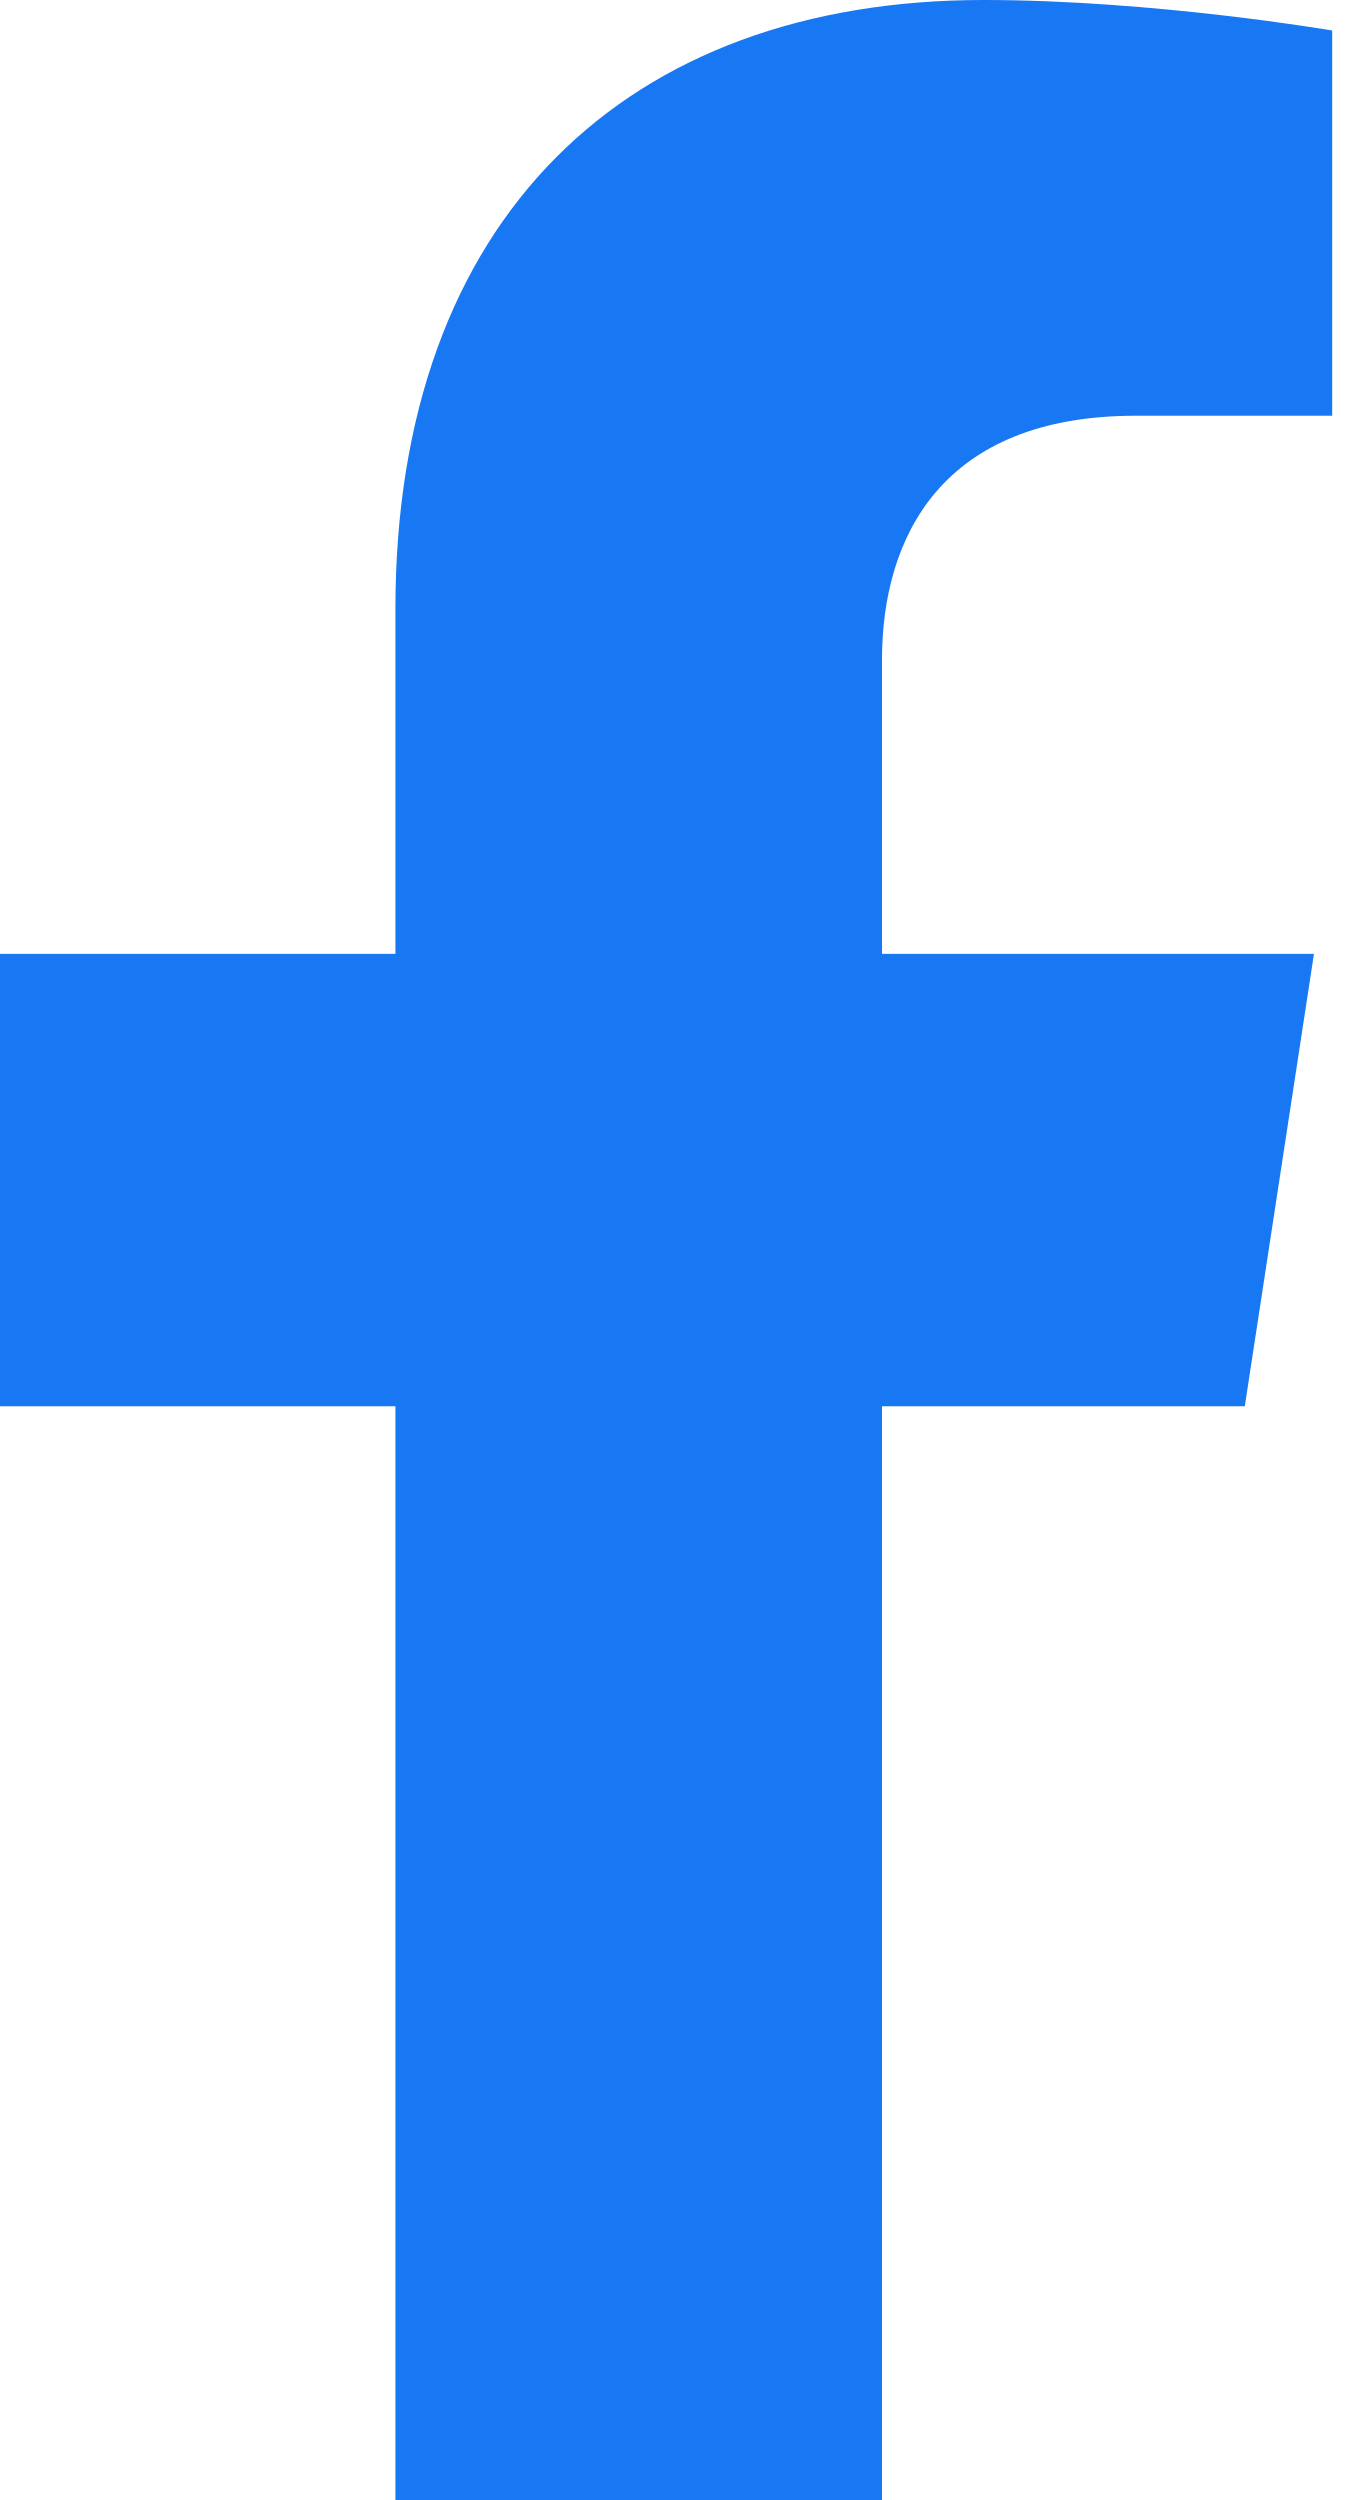
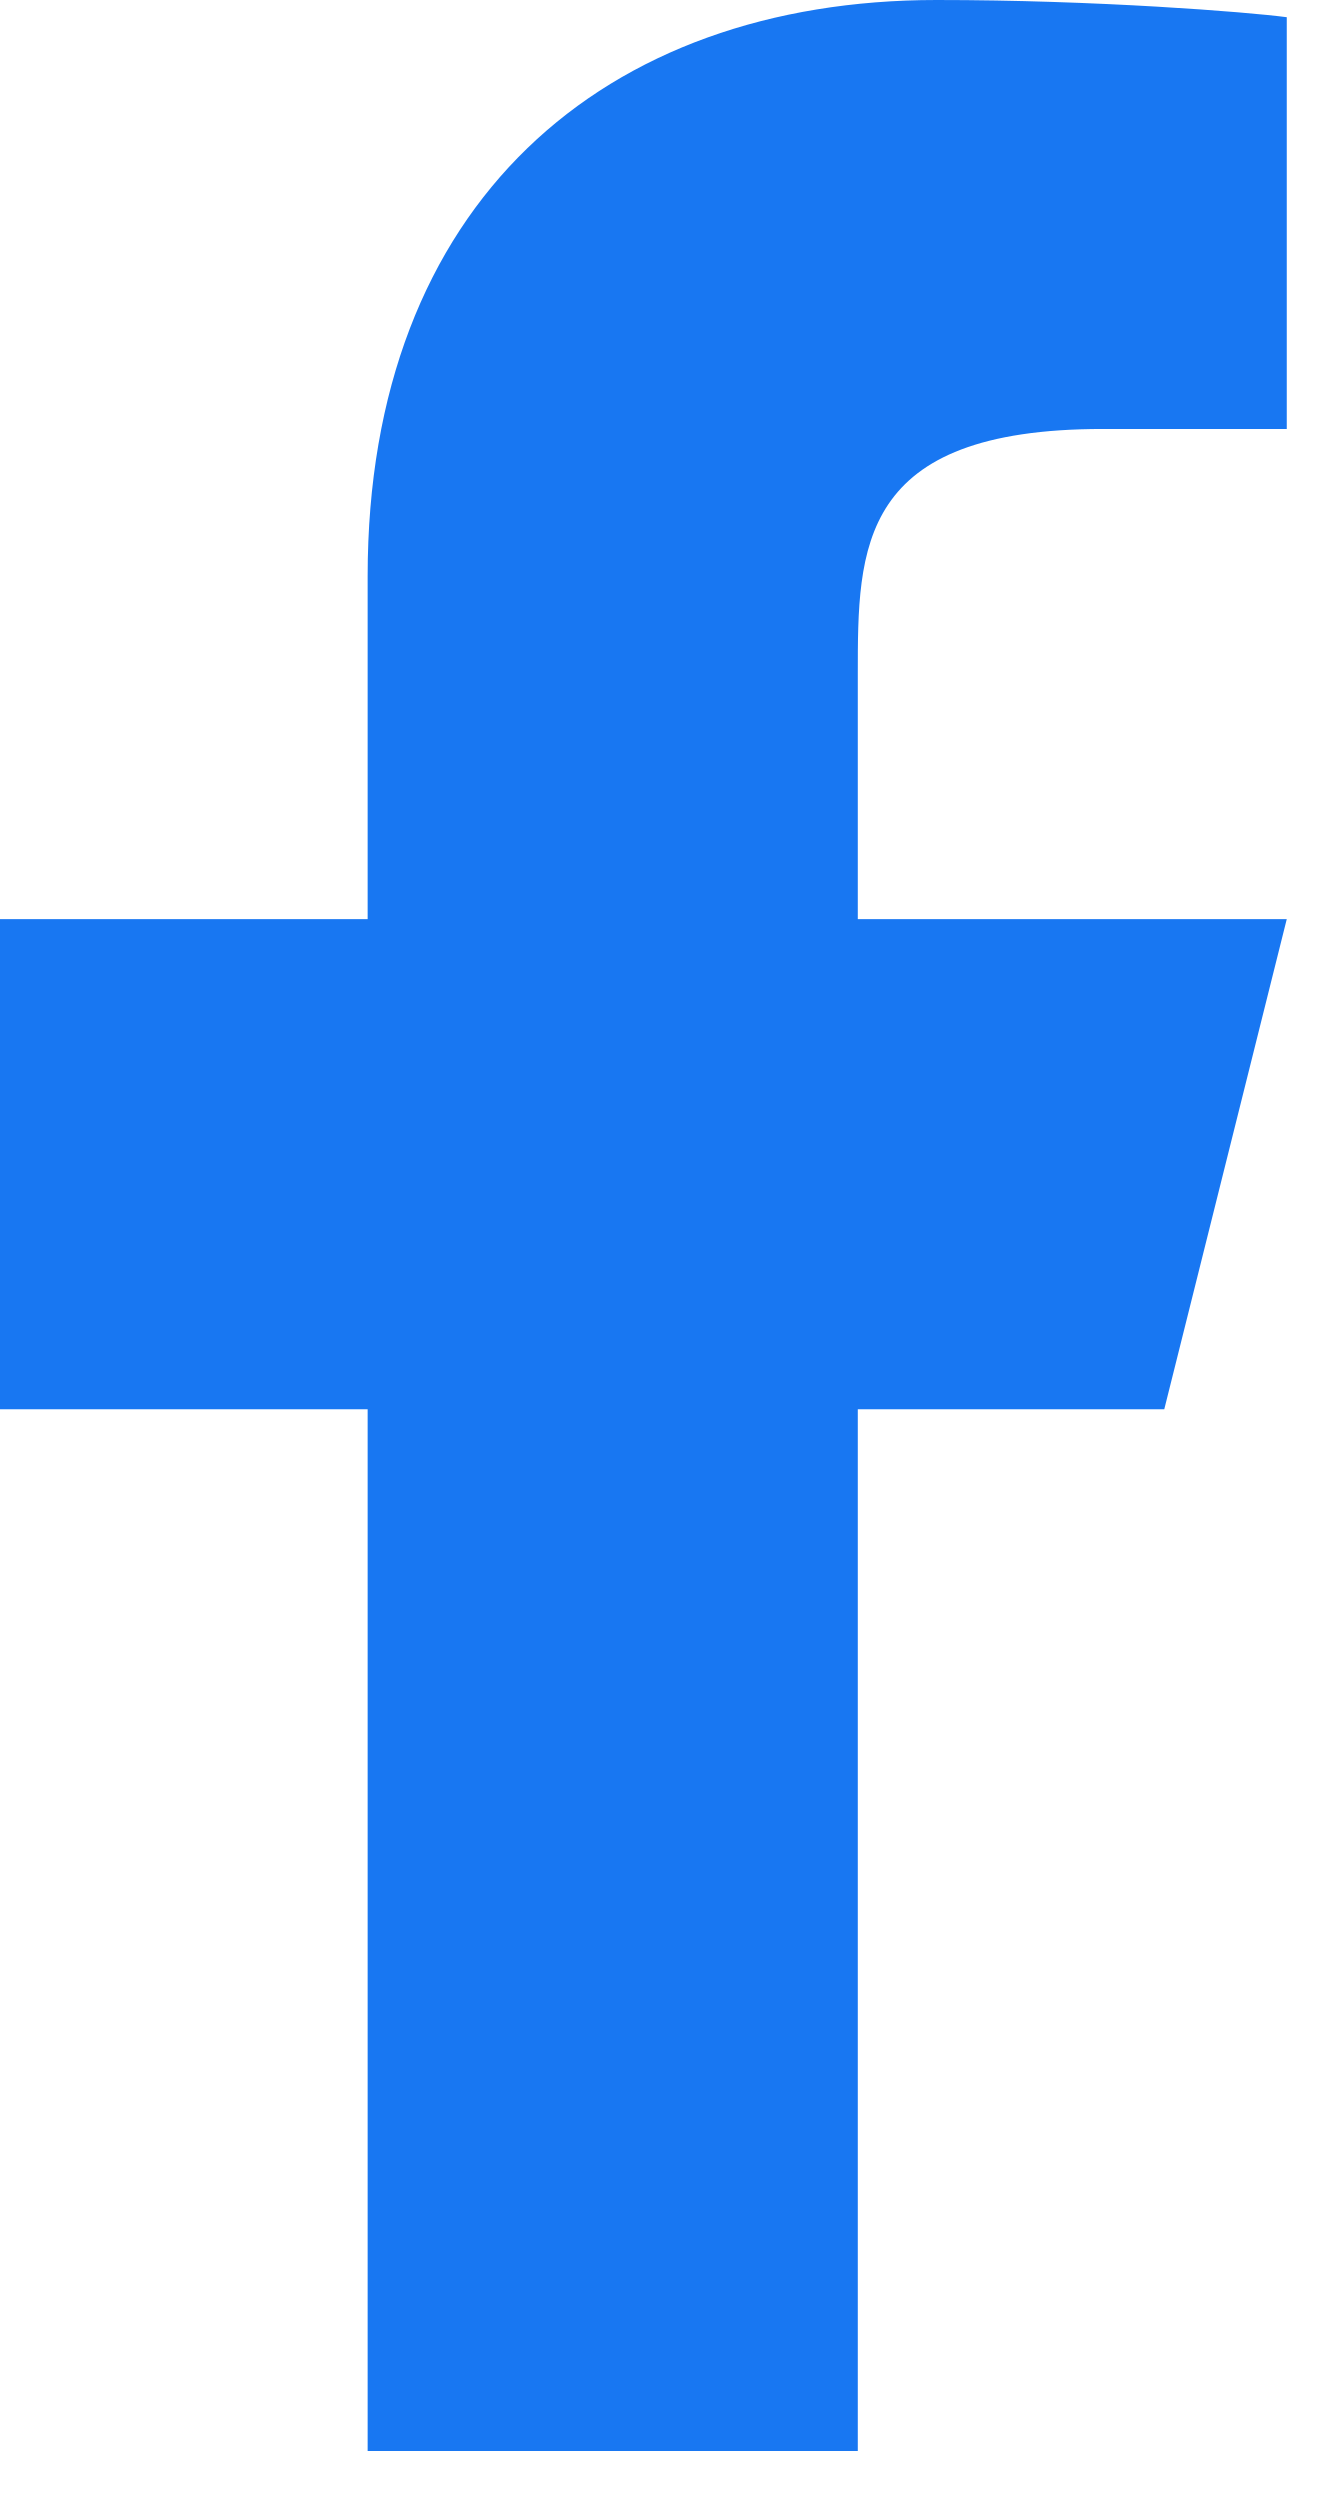
- <svg xmlns="http://www.w3.org/2000/svg" width="13" height="24" viewBox="0 0 13 24" fill="none">
-   <path d="M11.95 13.5L12.614 9.157H8.467V6.338C8.467 5.15 9.046 3.991 10.903 3.991H12.789V0.293C12.789 0.293 11.078 0 9.442 0C6.028 0 3.796 2.08 3.796 5.846V9.157H0V13.5H3.796V24H8.467V13.5H11.95Z" fill="#1877F2" />
+ <svg xmlns="http://www.w3.org/2000/svg" width="9" height="17" viewBox="0 0 9 17" fill="none">
+   <path d="M5.833 9.583H7.917L8.75 6.25H5.833V4.583C5.833 3.725 5.833 2.917 7.5 2.917H8.75V0.117C8.478 0.081 7.452 0 6.369 0C4.107 0 2.5 1.381 2.5 3.917V6.25H0V9.583H2.5V16.667H5.833V9.583Z" fill="#1877F2" />
</svg>
